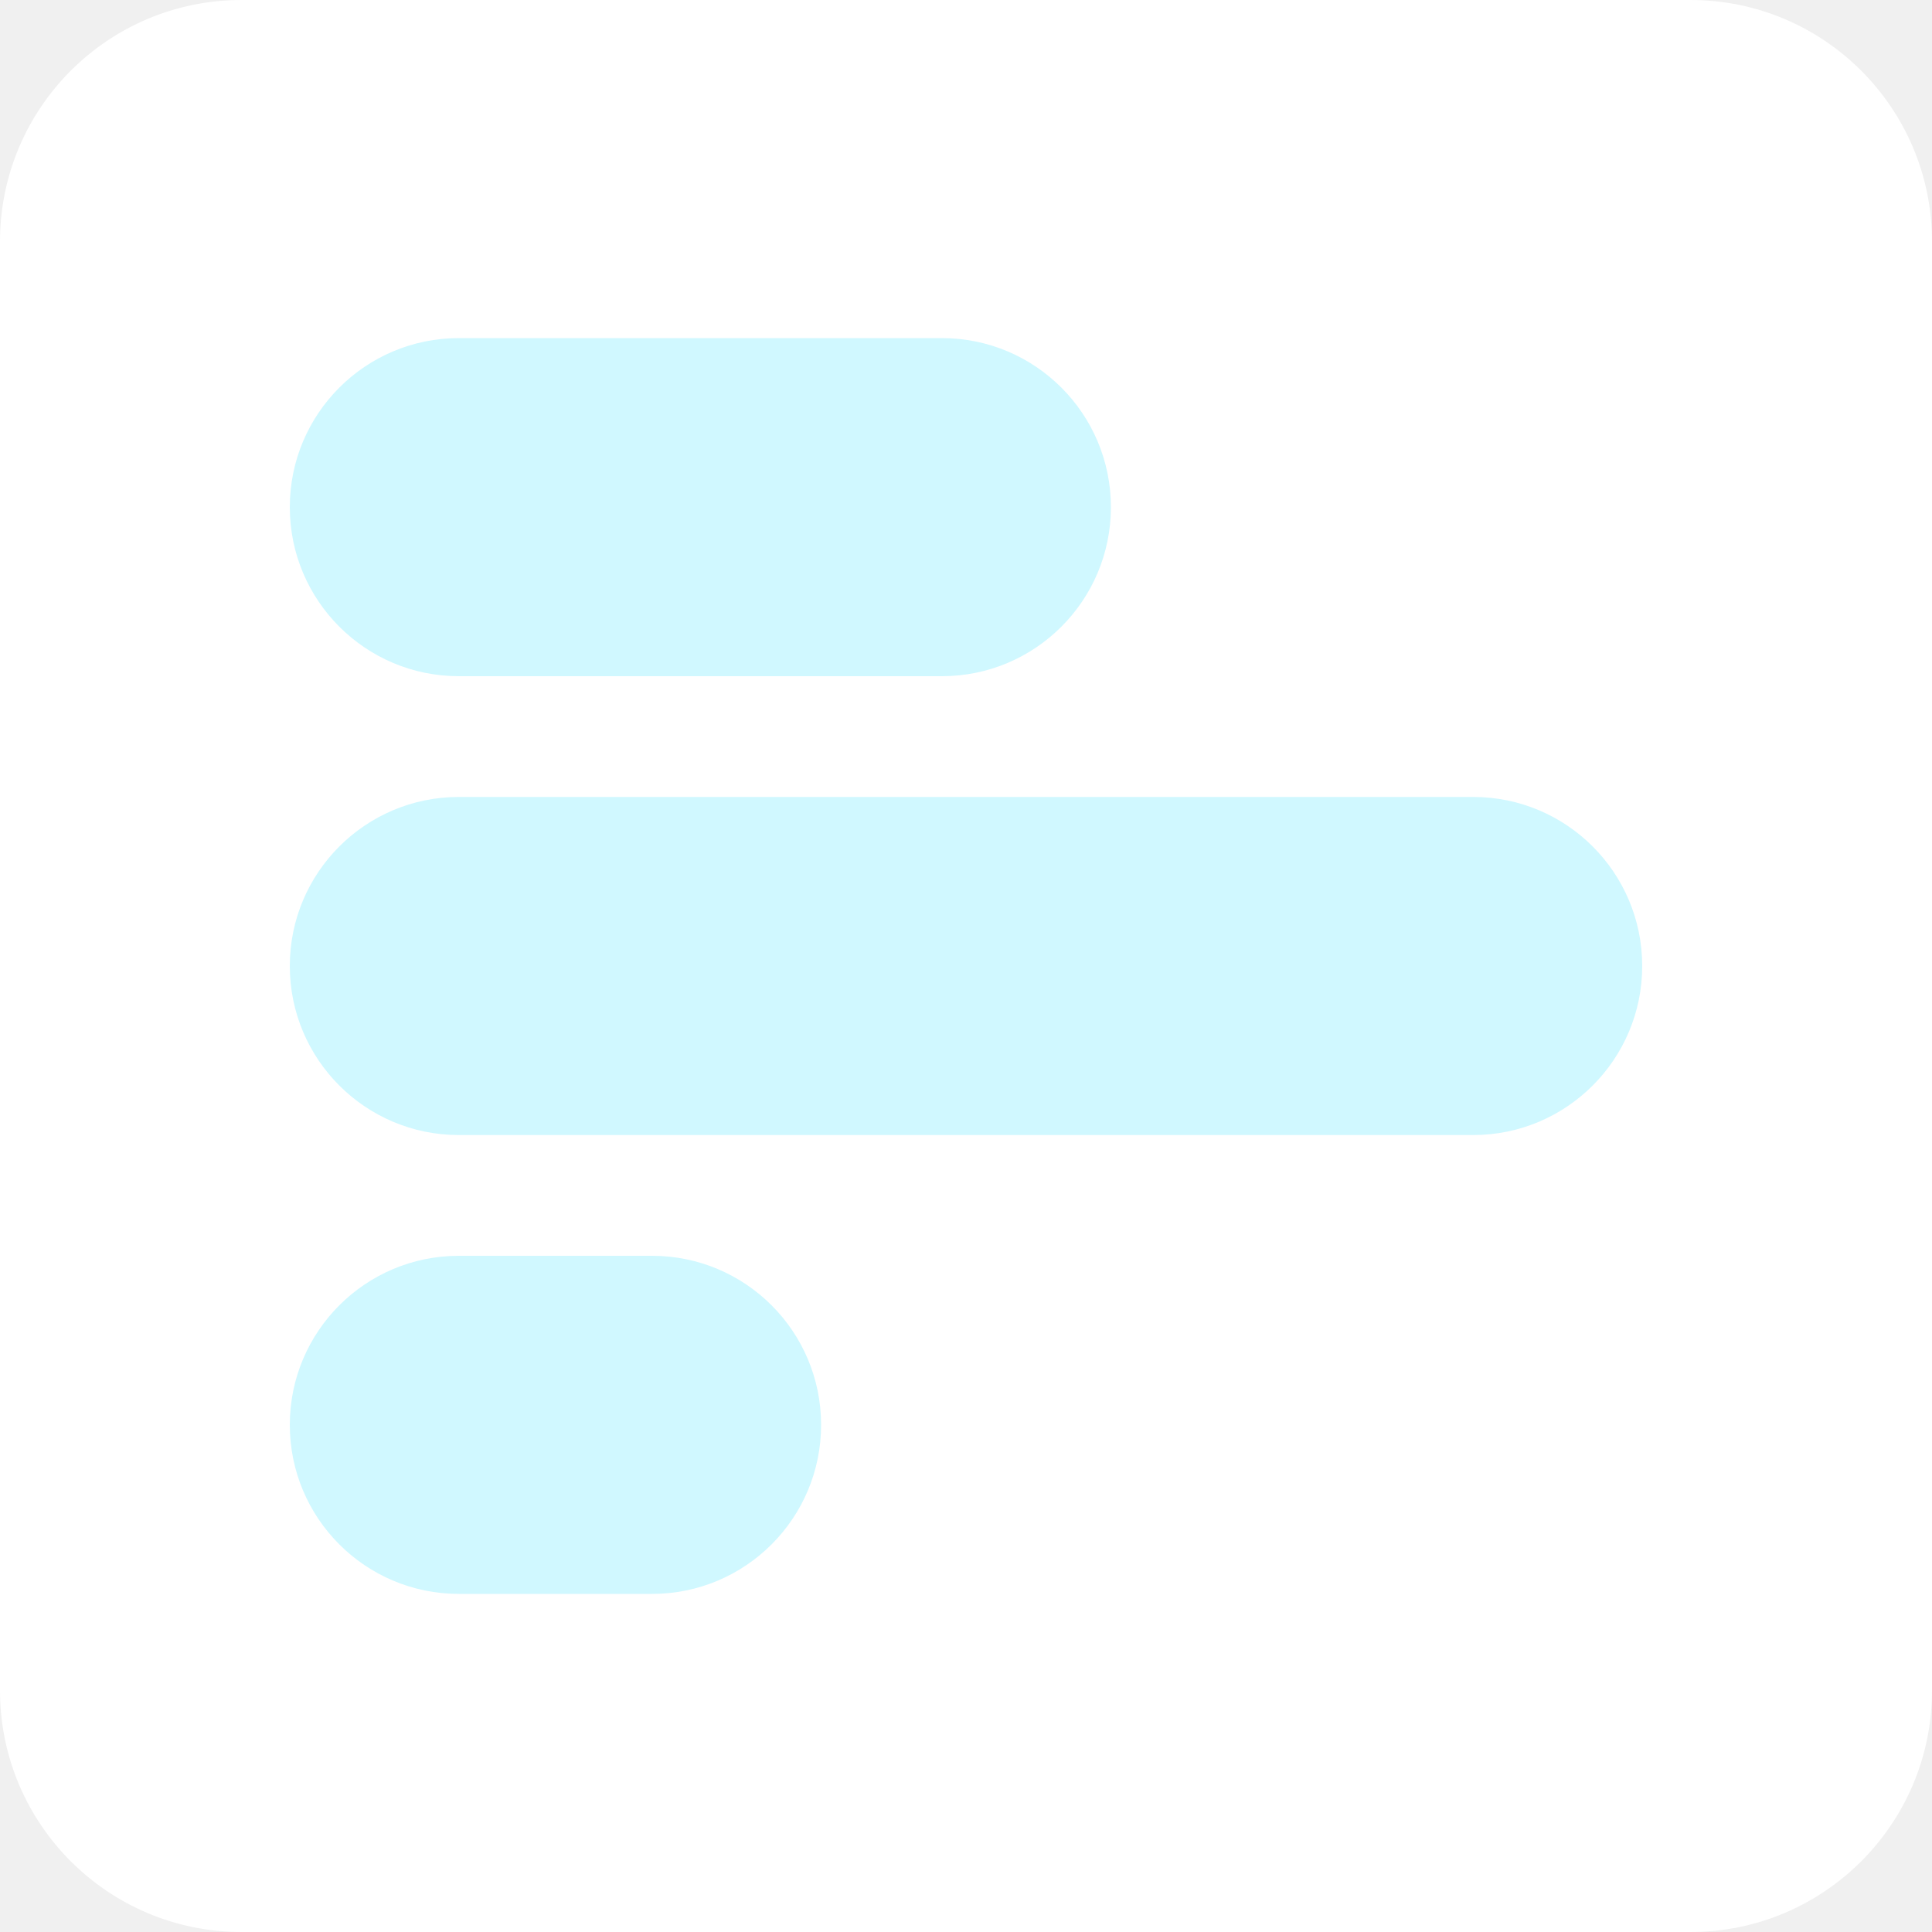
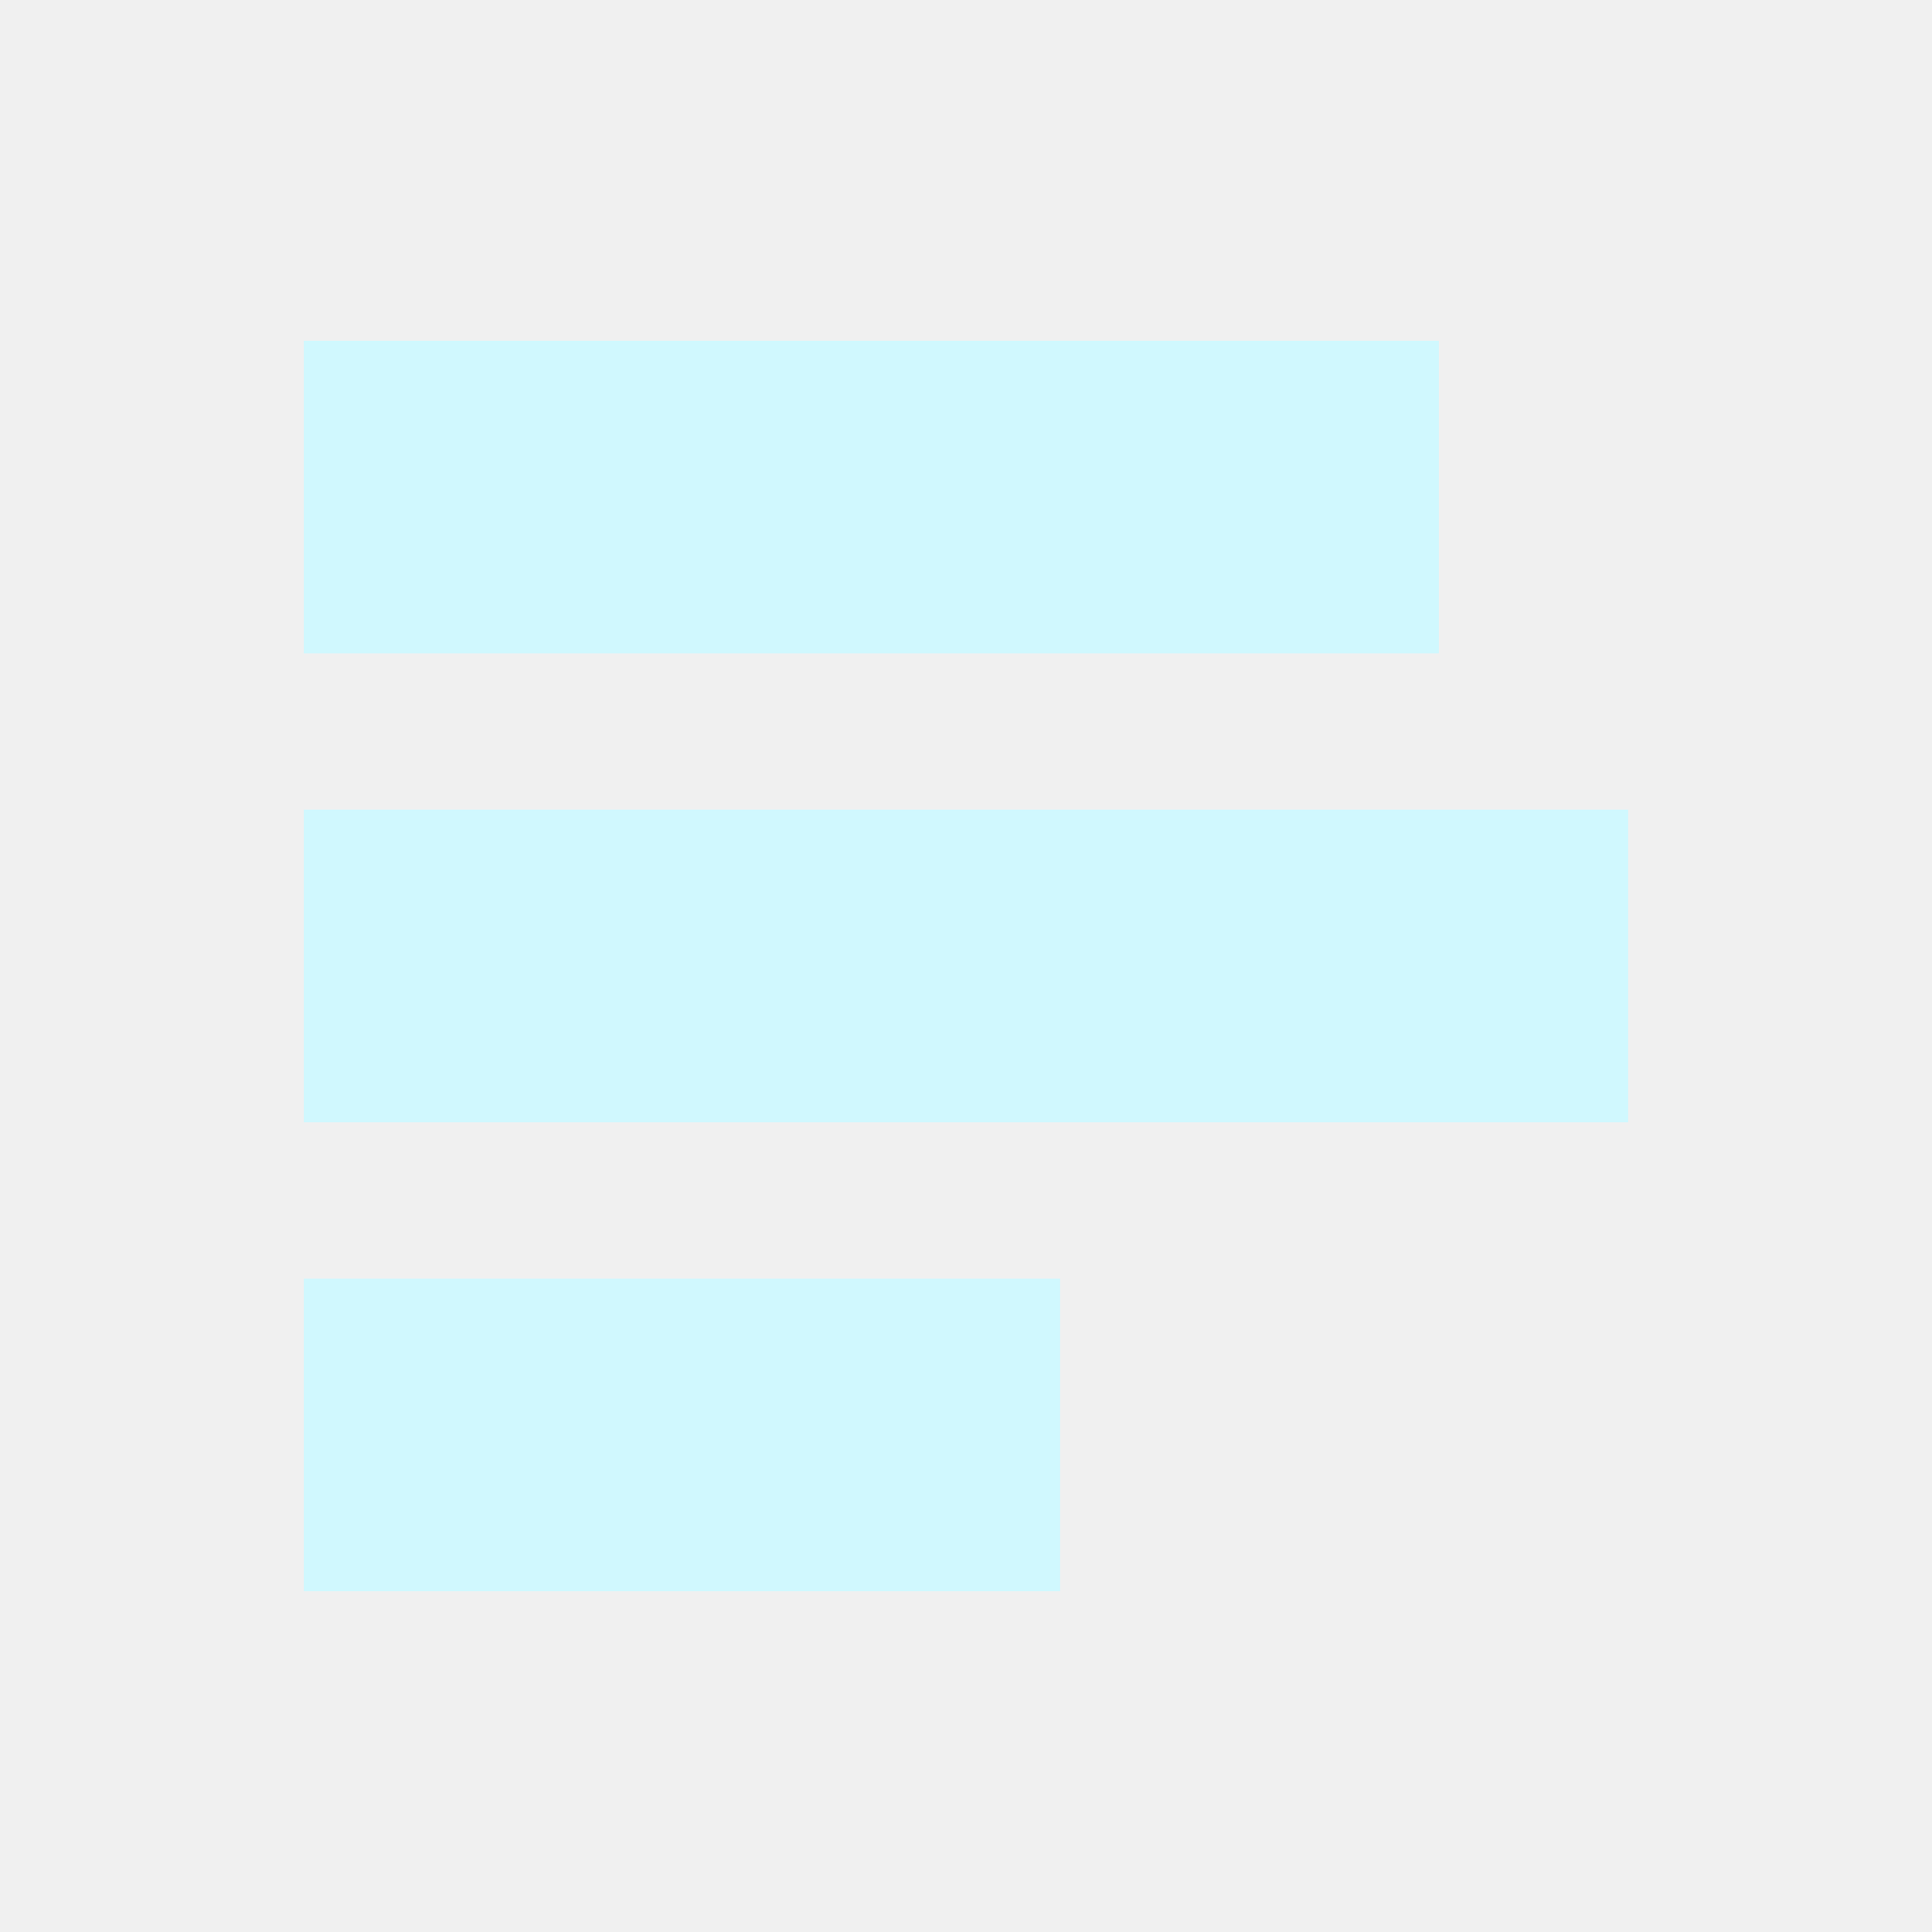
<svg xmlns="http://www.w3.org/2000/svg" width="40" height="40" viewBox="0 0 40 40">
-   <g id="Groupe_19" data-name="Groupe 19" transform="translate(-489 -210)">
-     <rect id="Rectangle_132" data-name="Rectangle 132" width="40" height="40" rx="5" transform="translate(489 210)" fill="#fff" />
-     <rect id="Rectangle_135" data-name="Rectangle 135" width="17" height="7" rx="3.5" transform="translate(495 217)" fill="#d0f8ff" />
-     <rect id="Rectangle_136" data-name="Rectangle 136" width="28" height="7" rx="3.5" transform="translate(495 226.5)" fill="#d0f8ff" />
-     <rect id="Rectangle_137" data-name="Rectangle 137" width="11" height="7" rx="3.5" transform="translate(495 236)" fill="#d0f8ff" />
+   <g id="icon-poll" transform="translate(-269 -504)">
+     <rect id="Rectangle_251" data-name="Rectangle 251" width="40" height="40" rx="5" transform="translate(269 504)" fill="none" />
+     <g id="Groupe_4360" data-name="Groupe 4360" transform="translate(275.289 511.055)">
+       <rect id="Rectangle_244" data-name="Rectangle 244" width="27.421" height="6.473" transform="translate(0 9.708)" fill="#d0f8fe" />
+       <rect id="Rectangle_245" data-name="Rectangle 245" width="23.501" height="6.473" transform="translate(0 -0.001)" fill="#d0f8fe" />
+       <rect id="Rectangle_246" data-name="Rectangle 246" width="15.66" height="6.473" transform="translate(0 19.418)" fill="#d0f8fe" />
+     </g>
  </g>
</svg>
